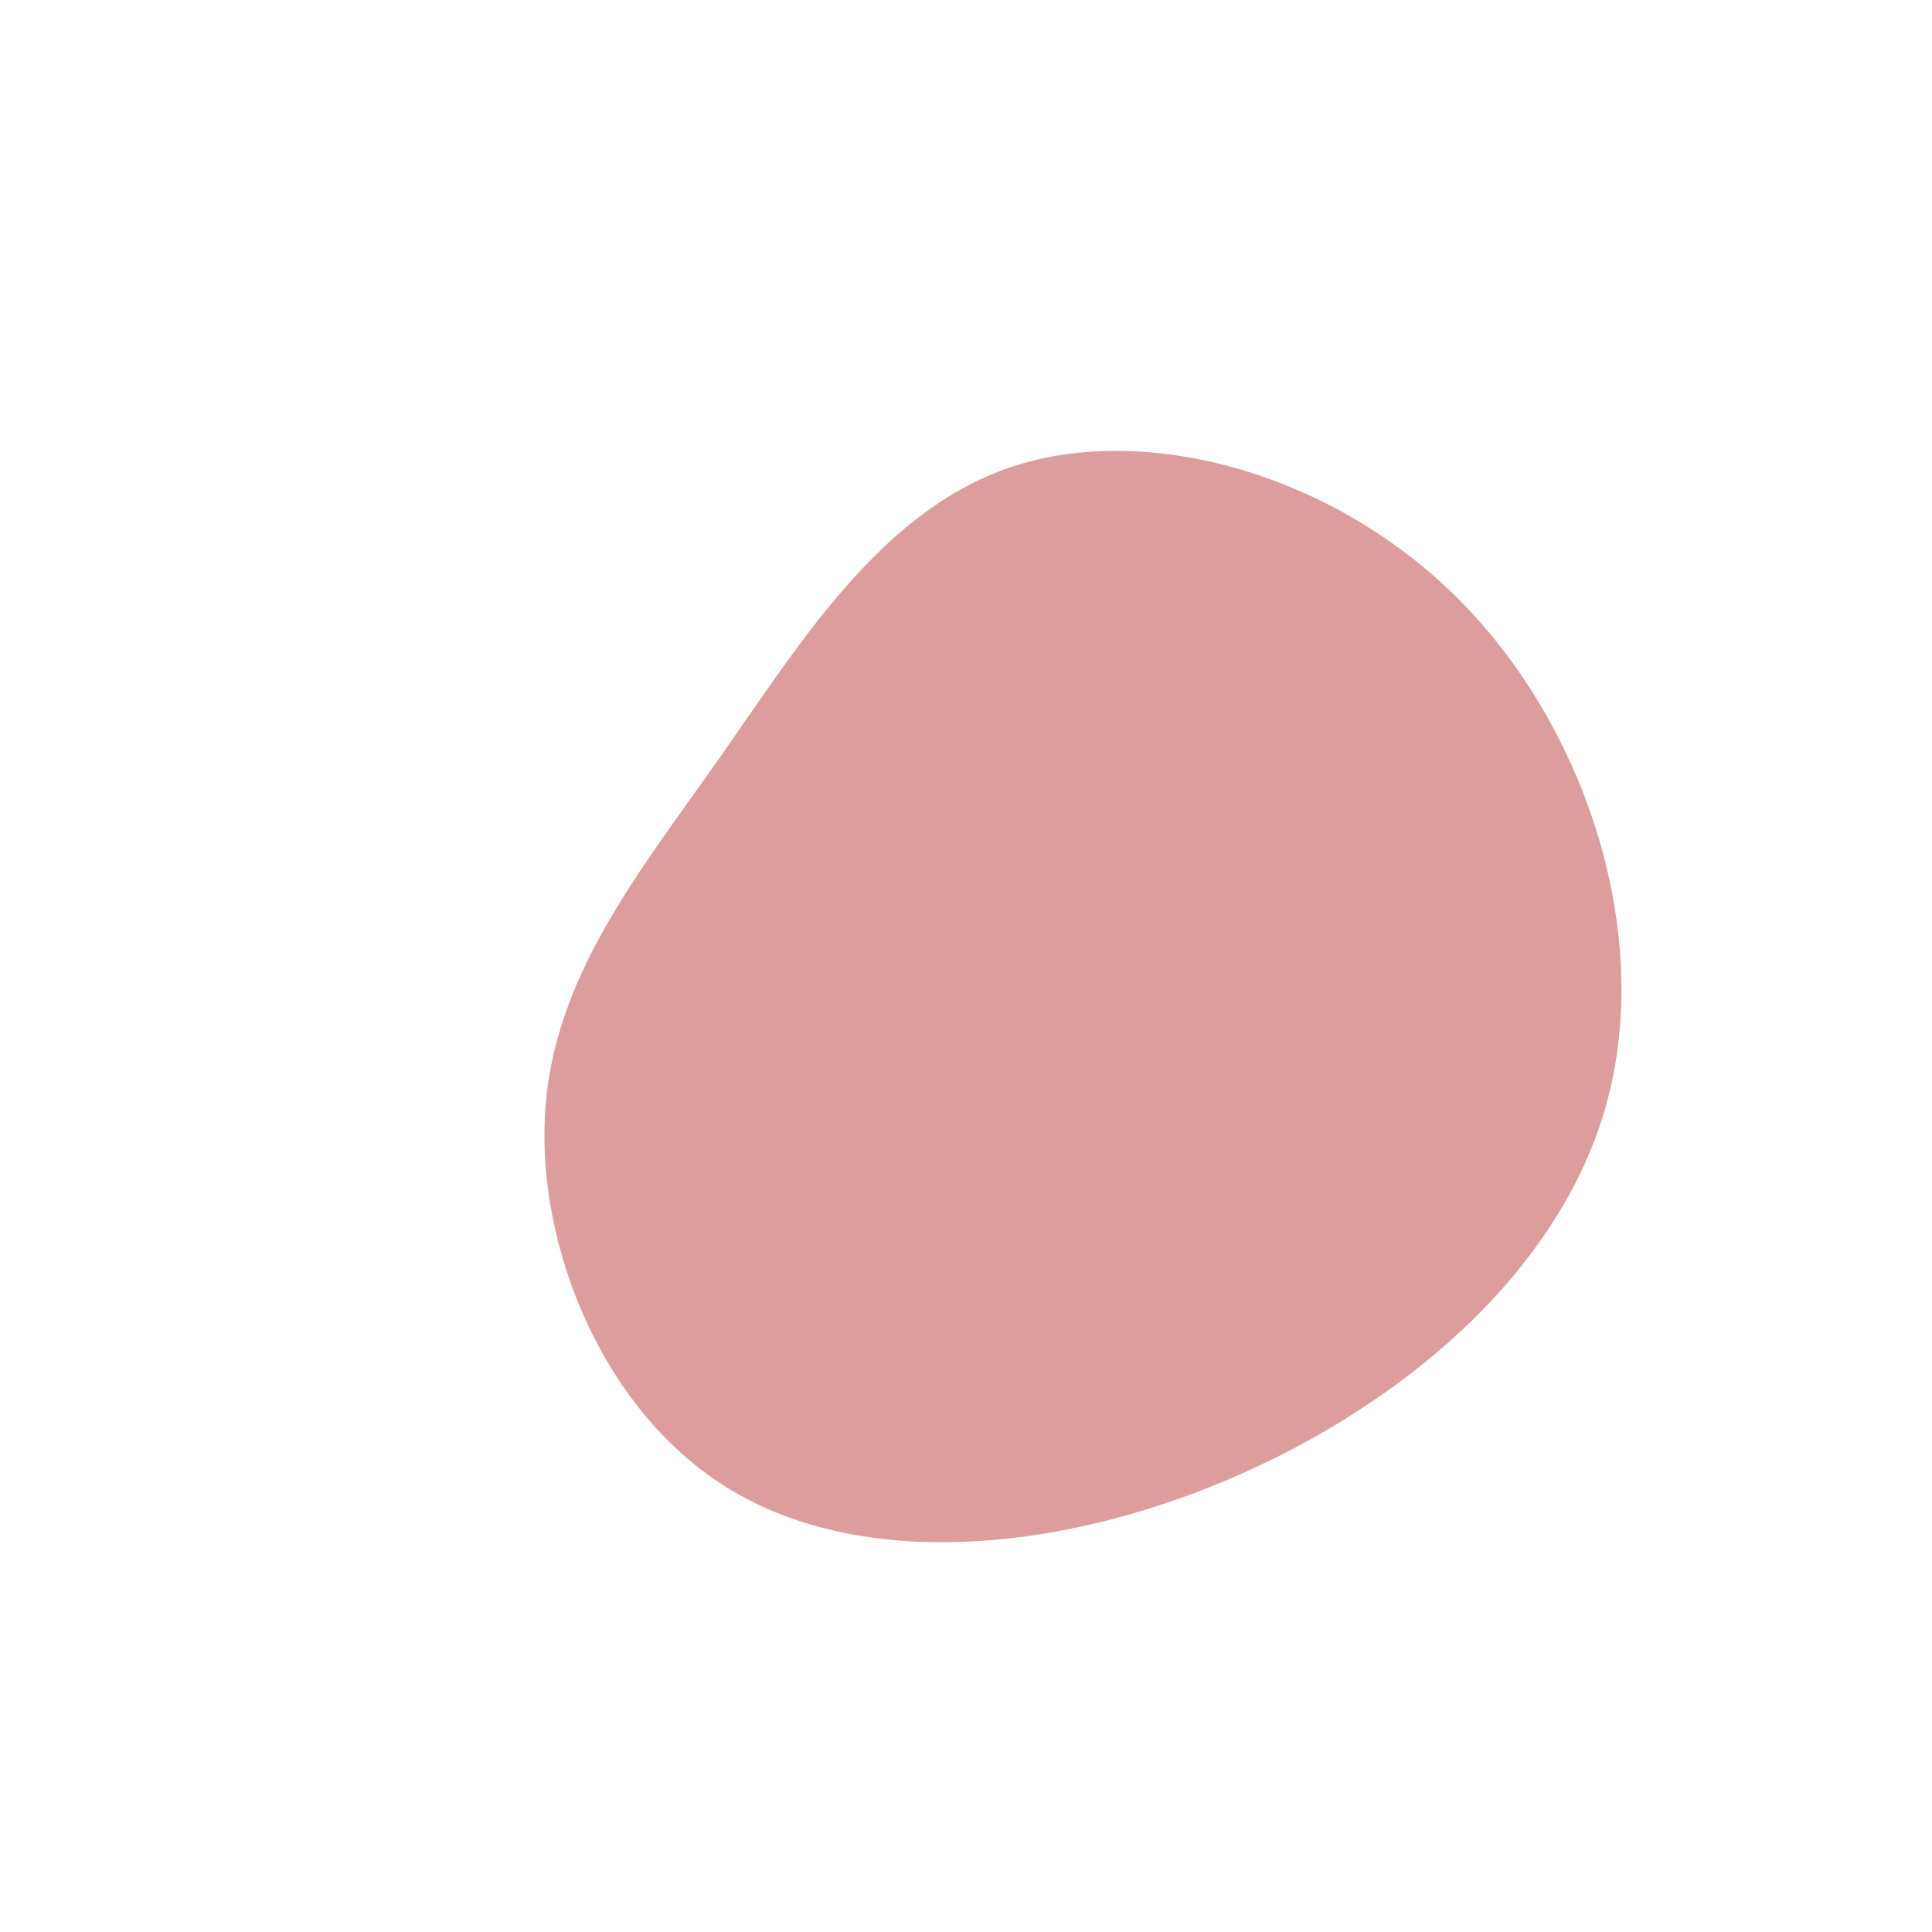
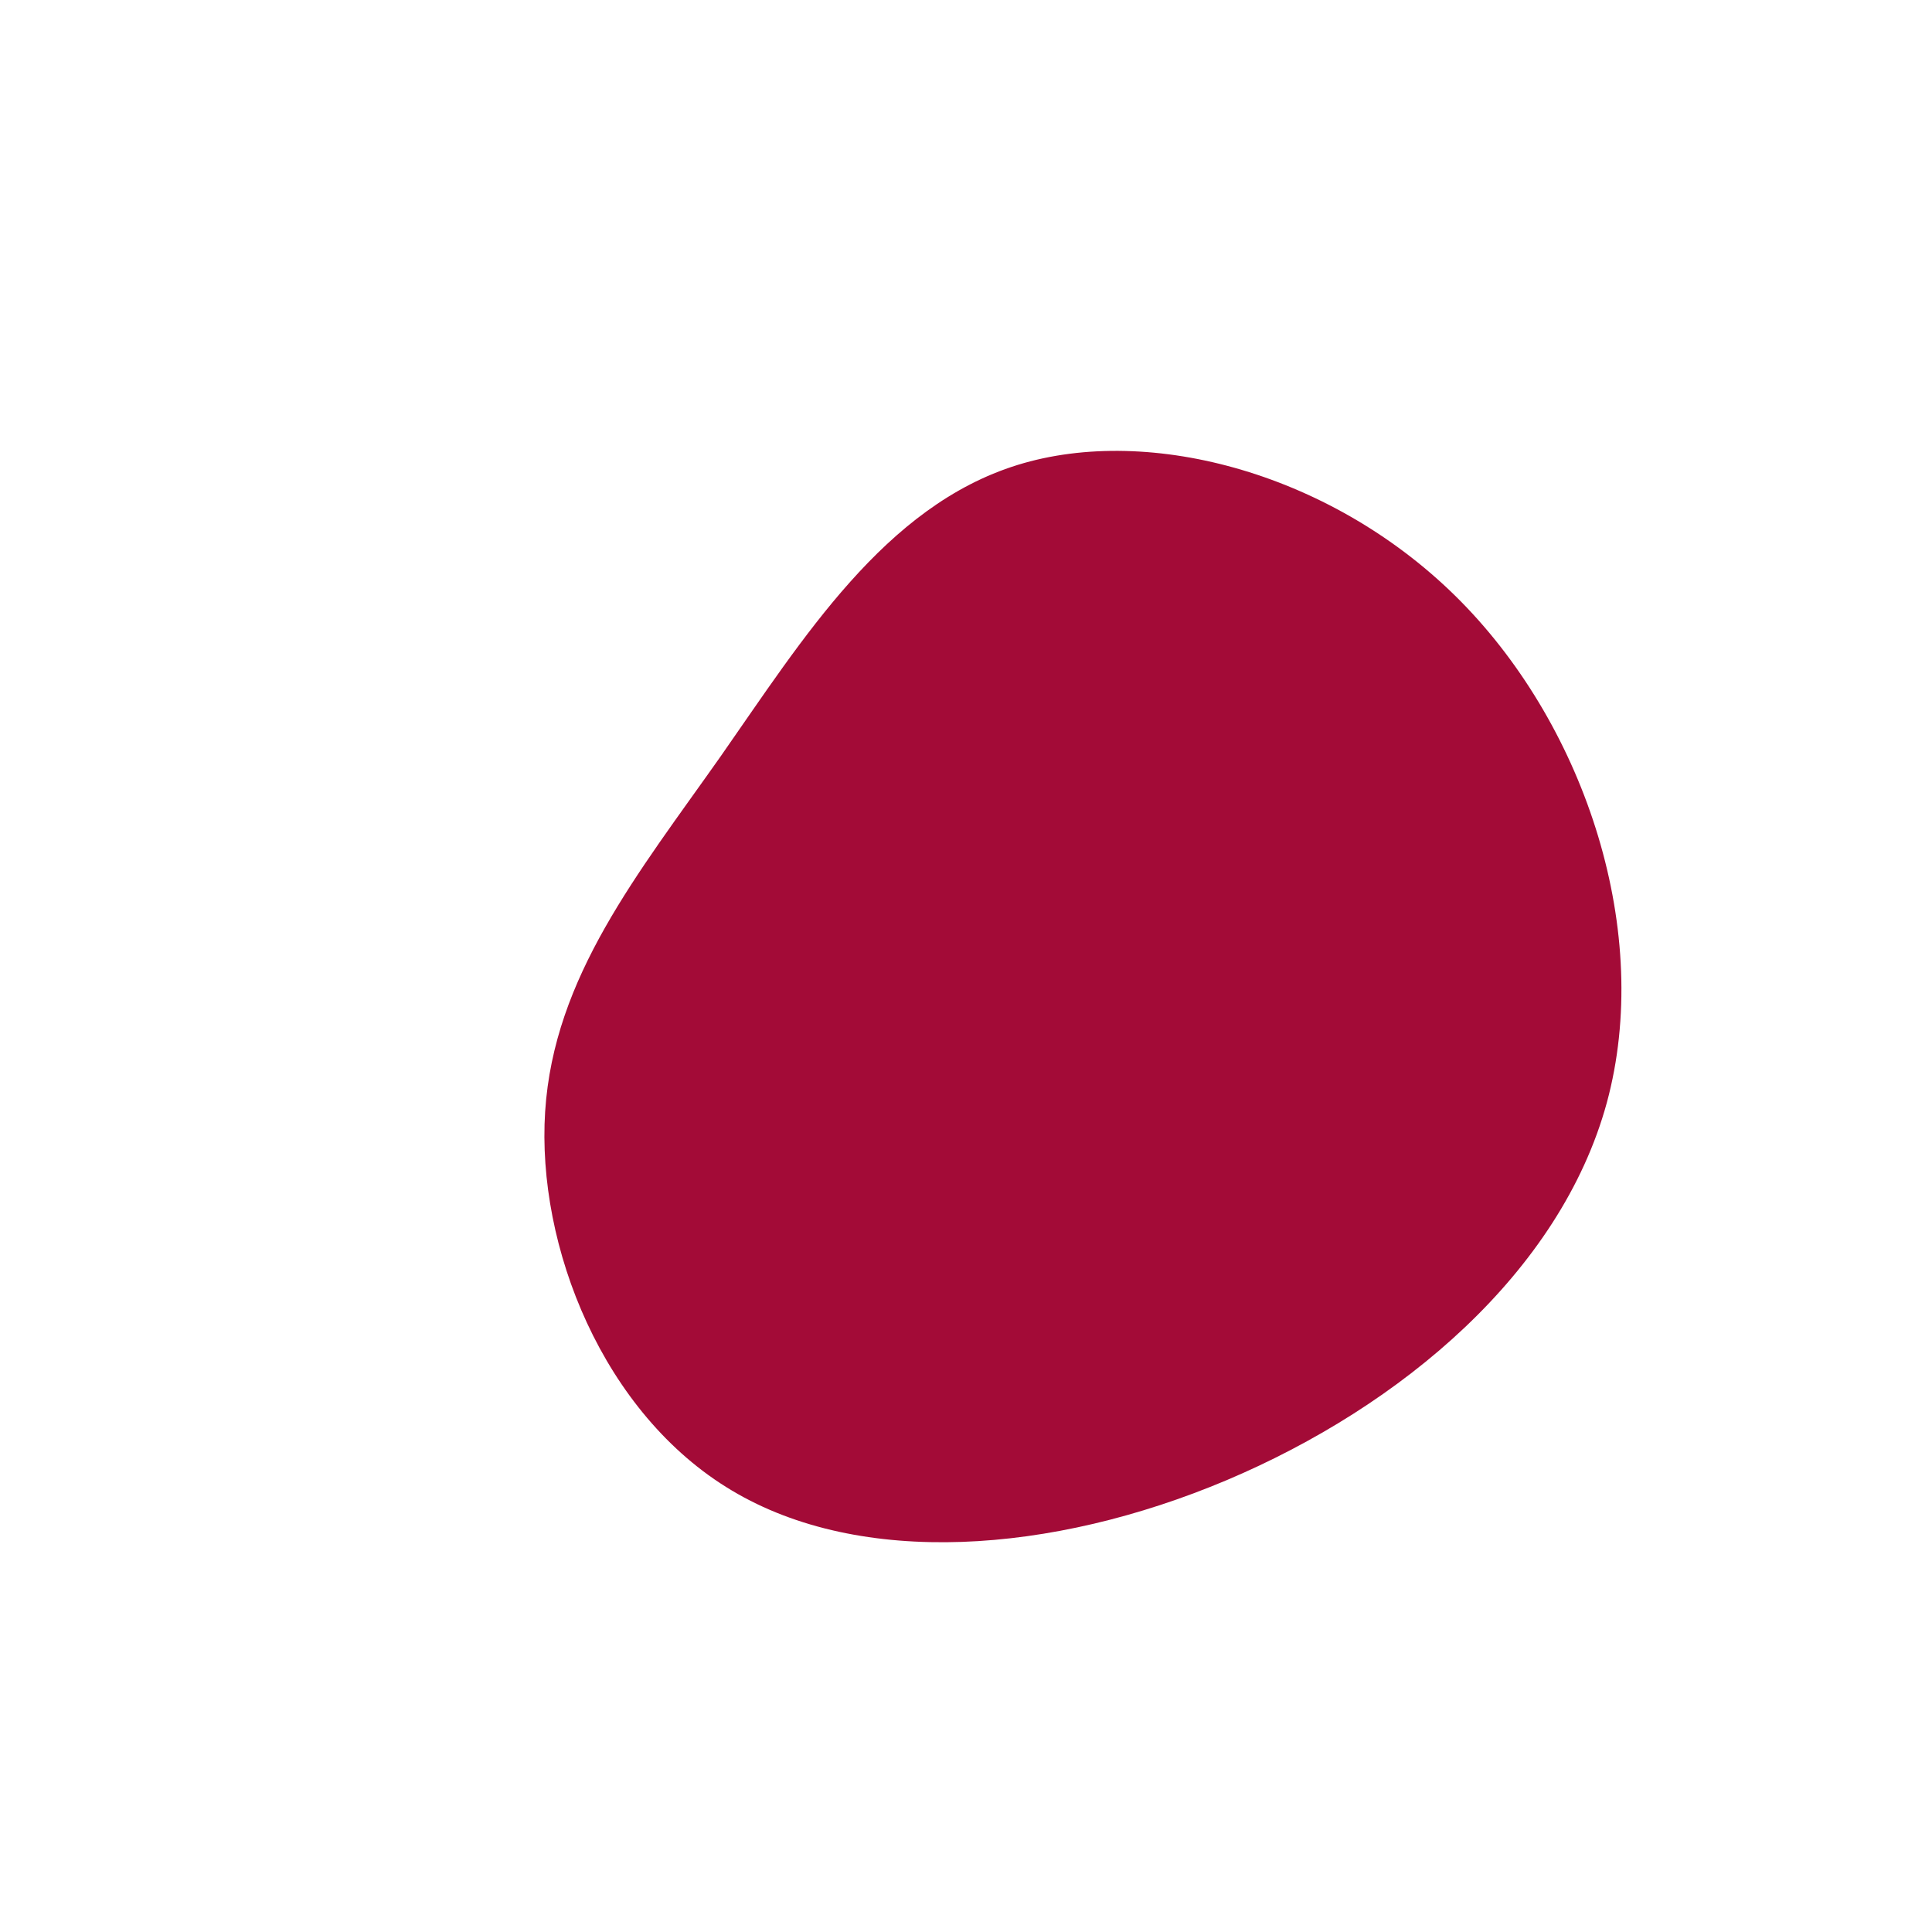
<svg xmlns="http://www.w3.org/2000/svg" width="600" height="600" viewBox="0 0 600 600">
  <g transform="translate(300,300)">
-     <path d="M153.7,-113.2C192.7,-73.6,213.3,-10.1,199,42.5C184.6,95.1,135.3,136.7,80.9,159.7C26.6,182.6,-32.7,186.8,-72.7,162.9C-112.7,139.1,-133.4,87.1,-130.7,45.2C-128,3.3,-101.9,-28.6,-76.2,-65.1C-50.6,-101.7,-25.3,-142.8,16,-155.6C57.3,-168.4,114.7,-152.8,153.7,-113.2Z" fill="#DC9D9C" />
+     <path d="M153.7,-113.2C192.7,-73.6,213.3,-10.1,199,42.5C184.6,95.1,135.3,136.7,80.9,159.7C26.6,182.6,-32.7,186.8,-72.7,162.9C-112.7,139.1,-133.4,87.1,-130.7,45.2C-128,3.3,-101.9,-28.6,-76.2,-65.1C-50.6,-101.7,-25.3,-142.8,16,-155.6C57.3,-168.4,114.7,-152.8,153.7,-113.2Z" fill="#A30B37" />
  </g>
</svg>
